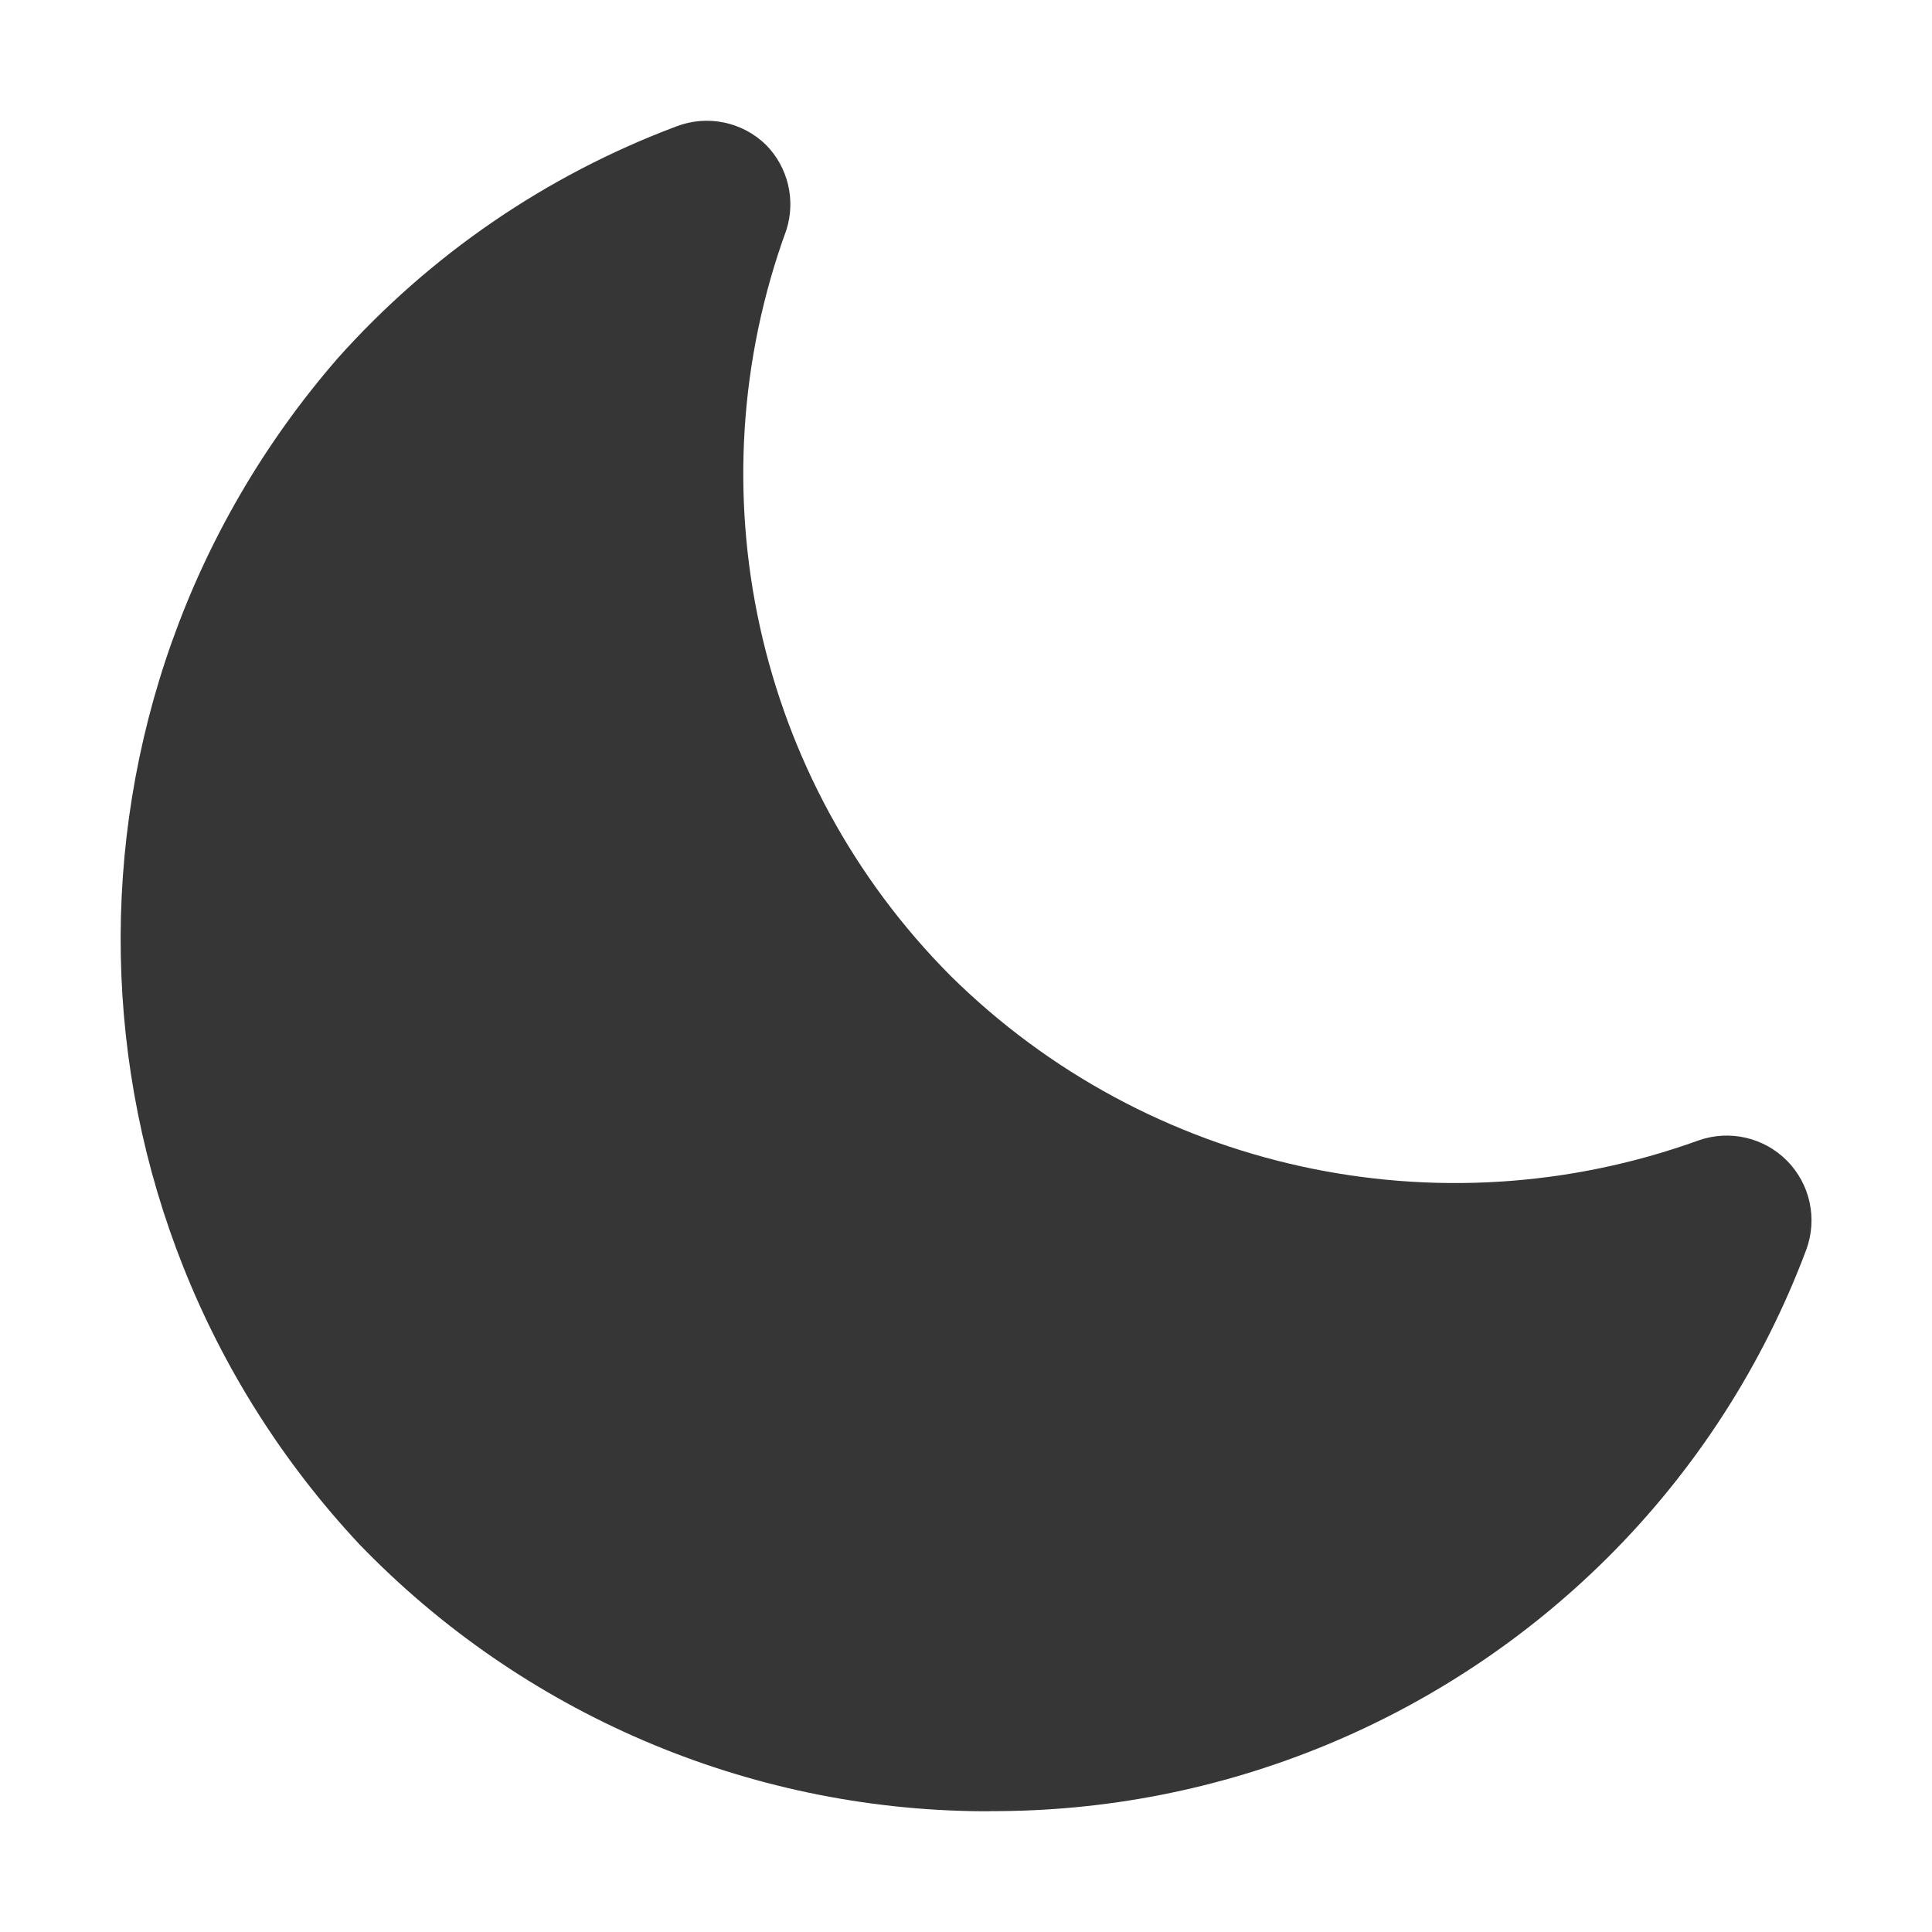
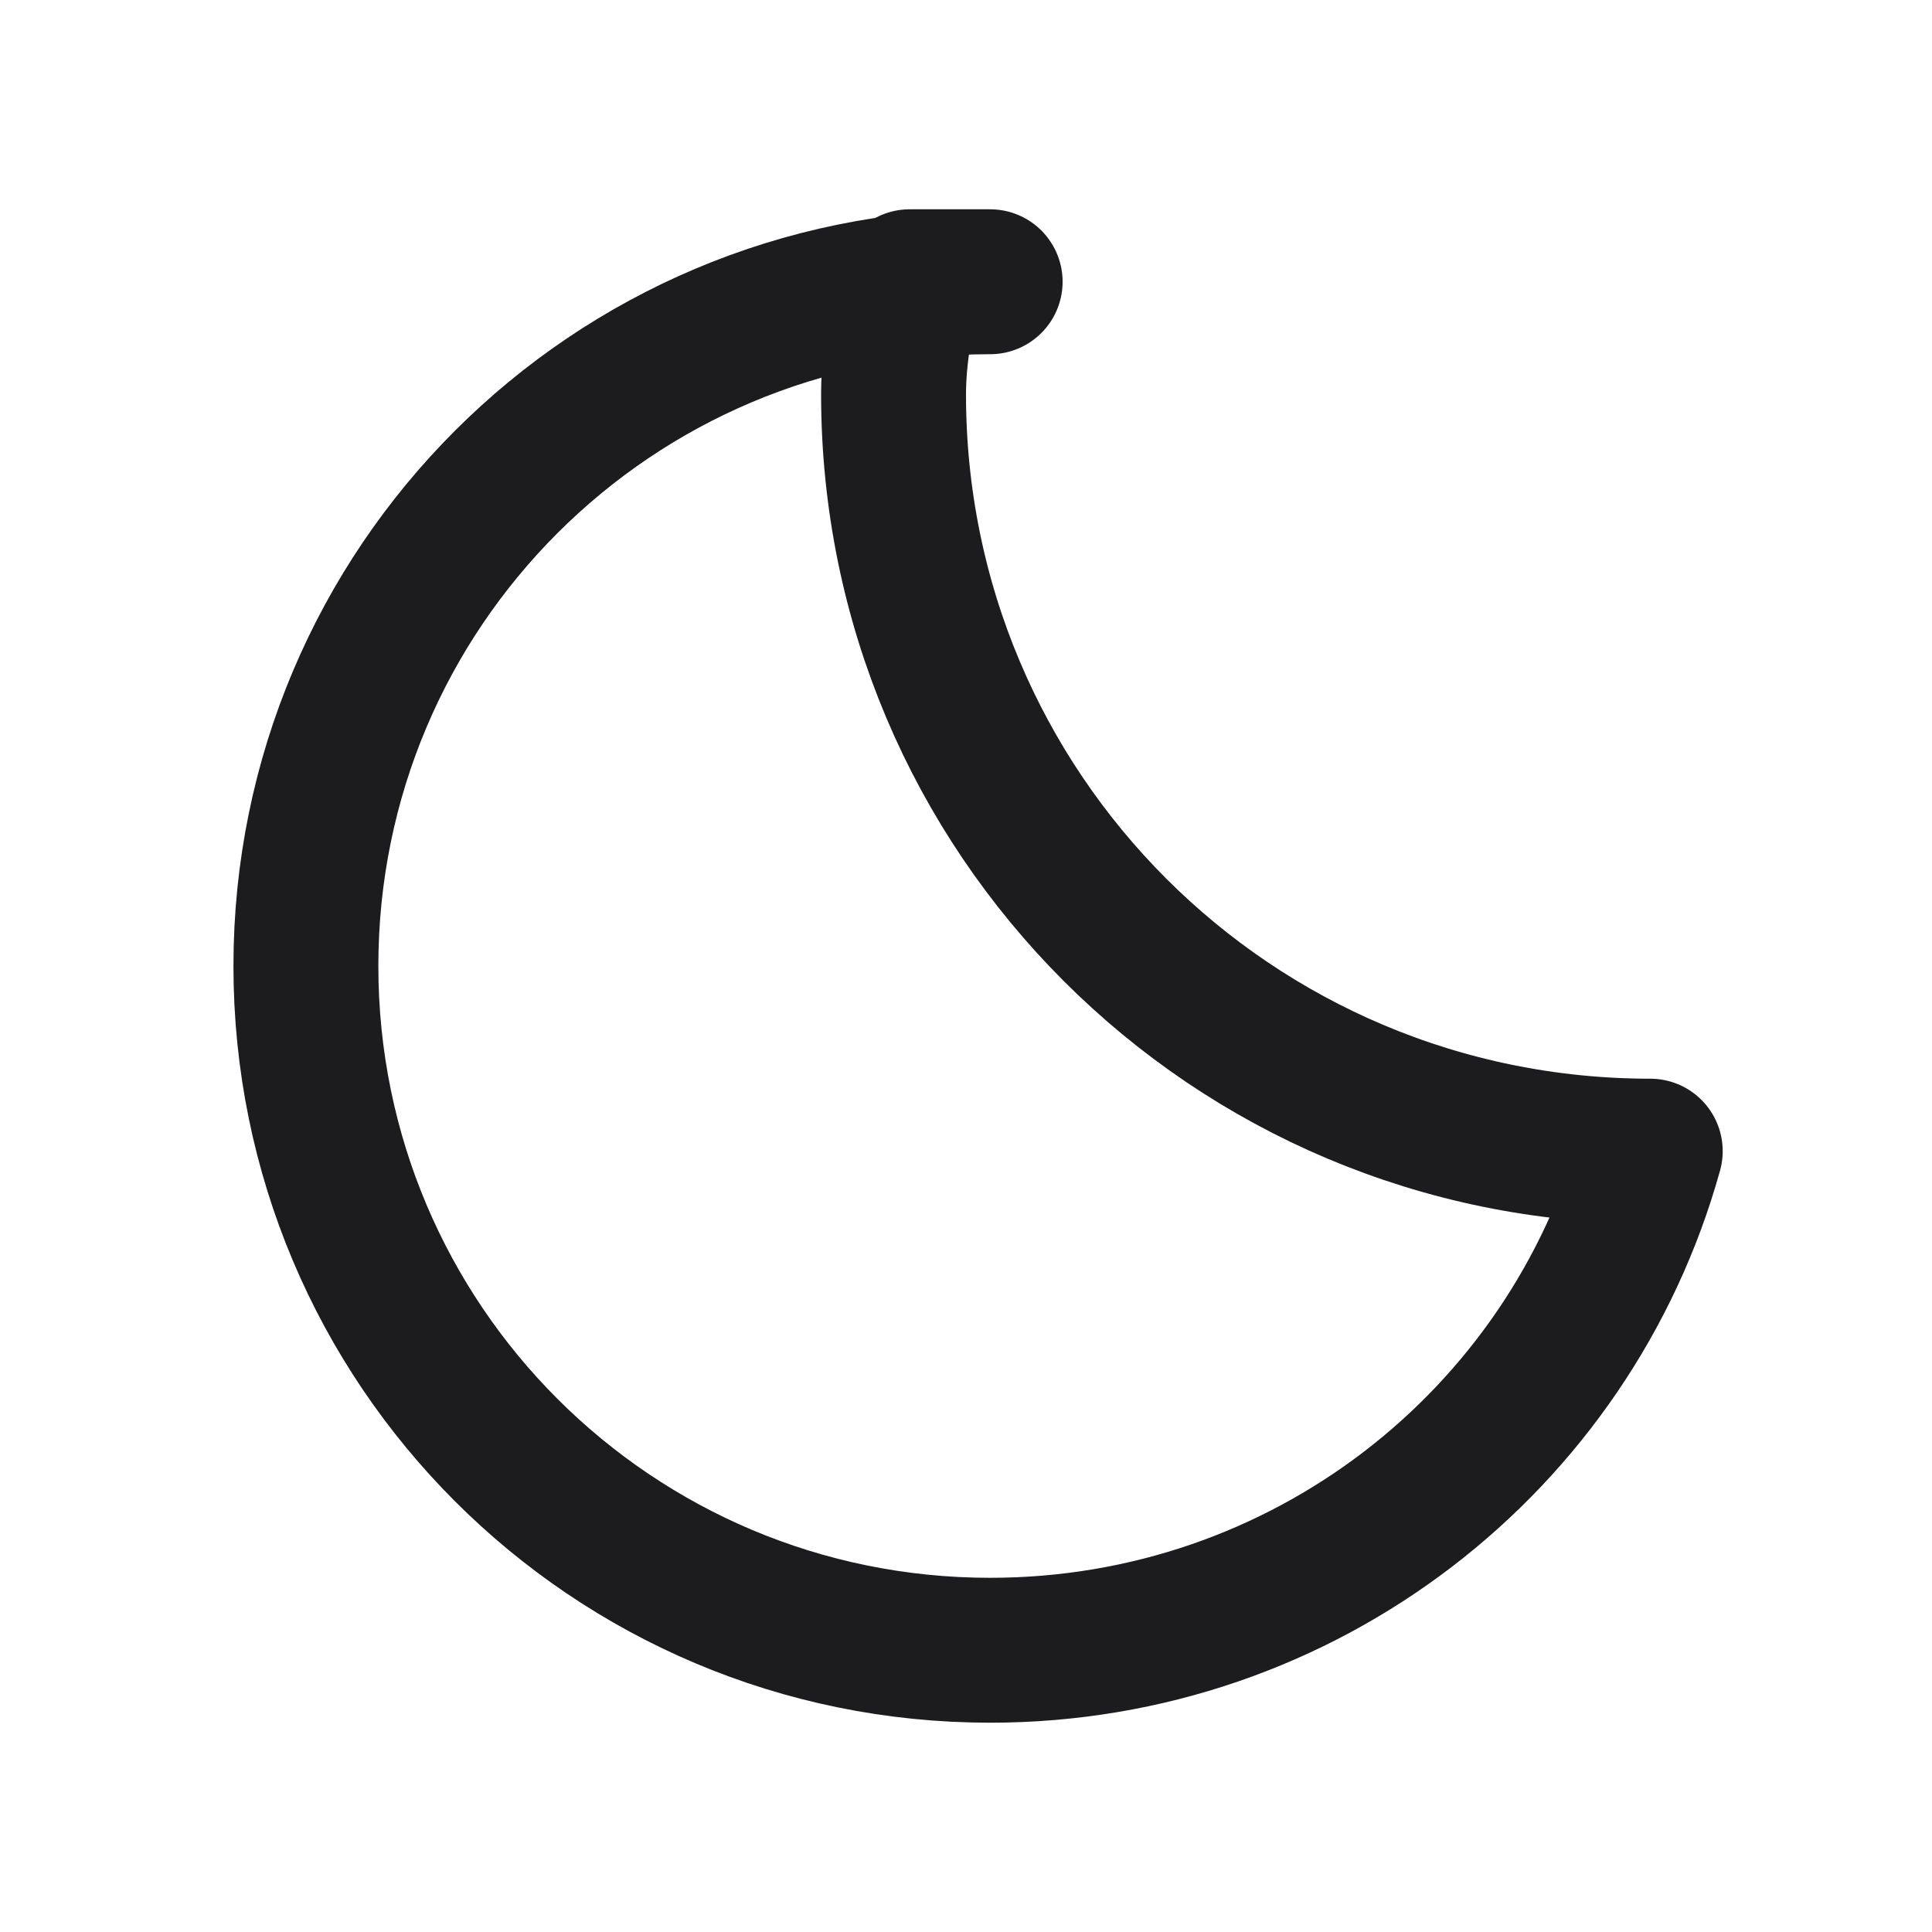
- <svg xmlns="http://www.w3.org/2000/svg" width="16" height="16" version="1.1">
-   <defs>
-     <style id="current-color-scheme" type="text/css">.ColorScheme-Text { color:#363636; } .ColorScheme-Highlight { color:#5294e2; }</style>
-   </defs>
-   <path d="m8.196 15h-0.07a7.233 7.233 0 0 1-5.149-2.21 7.338 7.338 0 0 1-0.182-9.821 7.106 7.106 0 0 1 2.806-1.922 0.702 0.702 0 0 1 0.744 0.154 0.702 0.702 0 0 1 0.168 0.702 5.893 5.893 0 0 0 1.361 6.18 5.942 5.942 0 0 0 6.194 1.361 0.702 0.702 0 0 1 0.891 0.905 7.127 7.127 0 0 1-1.641 2.546 7.212 7.212 0 0 1-5.121 2.104z" fill="#363636" stroke-width=".016" p-id="2176" />
+ <svg xmlns="http://www.w3.org/2000/svg" viewBox="0 0 24 24" width="24" height="24">
+   <path d="M 12.3 3.5 C 7.6 3.5 3.8 7.3 3.8 12 C 3.8 16.7 7.6 20.5 12.3 20.5 C 16.2 20.5 19.5 17.9 20.5 14.3 C 15.3 14.3 11.1 10.1 11.1 4.9 C 11.1 4.4 11.2 3.9 11.3 3.5 C 11.6 3.5 12 3.5 12.3 3.5 Z" fill="none" stroke="#1C1C1E" stroke-width="1.8" stroke-linecap="round" stroke-linejoin="round" />
</svg>
